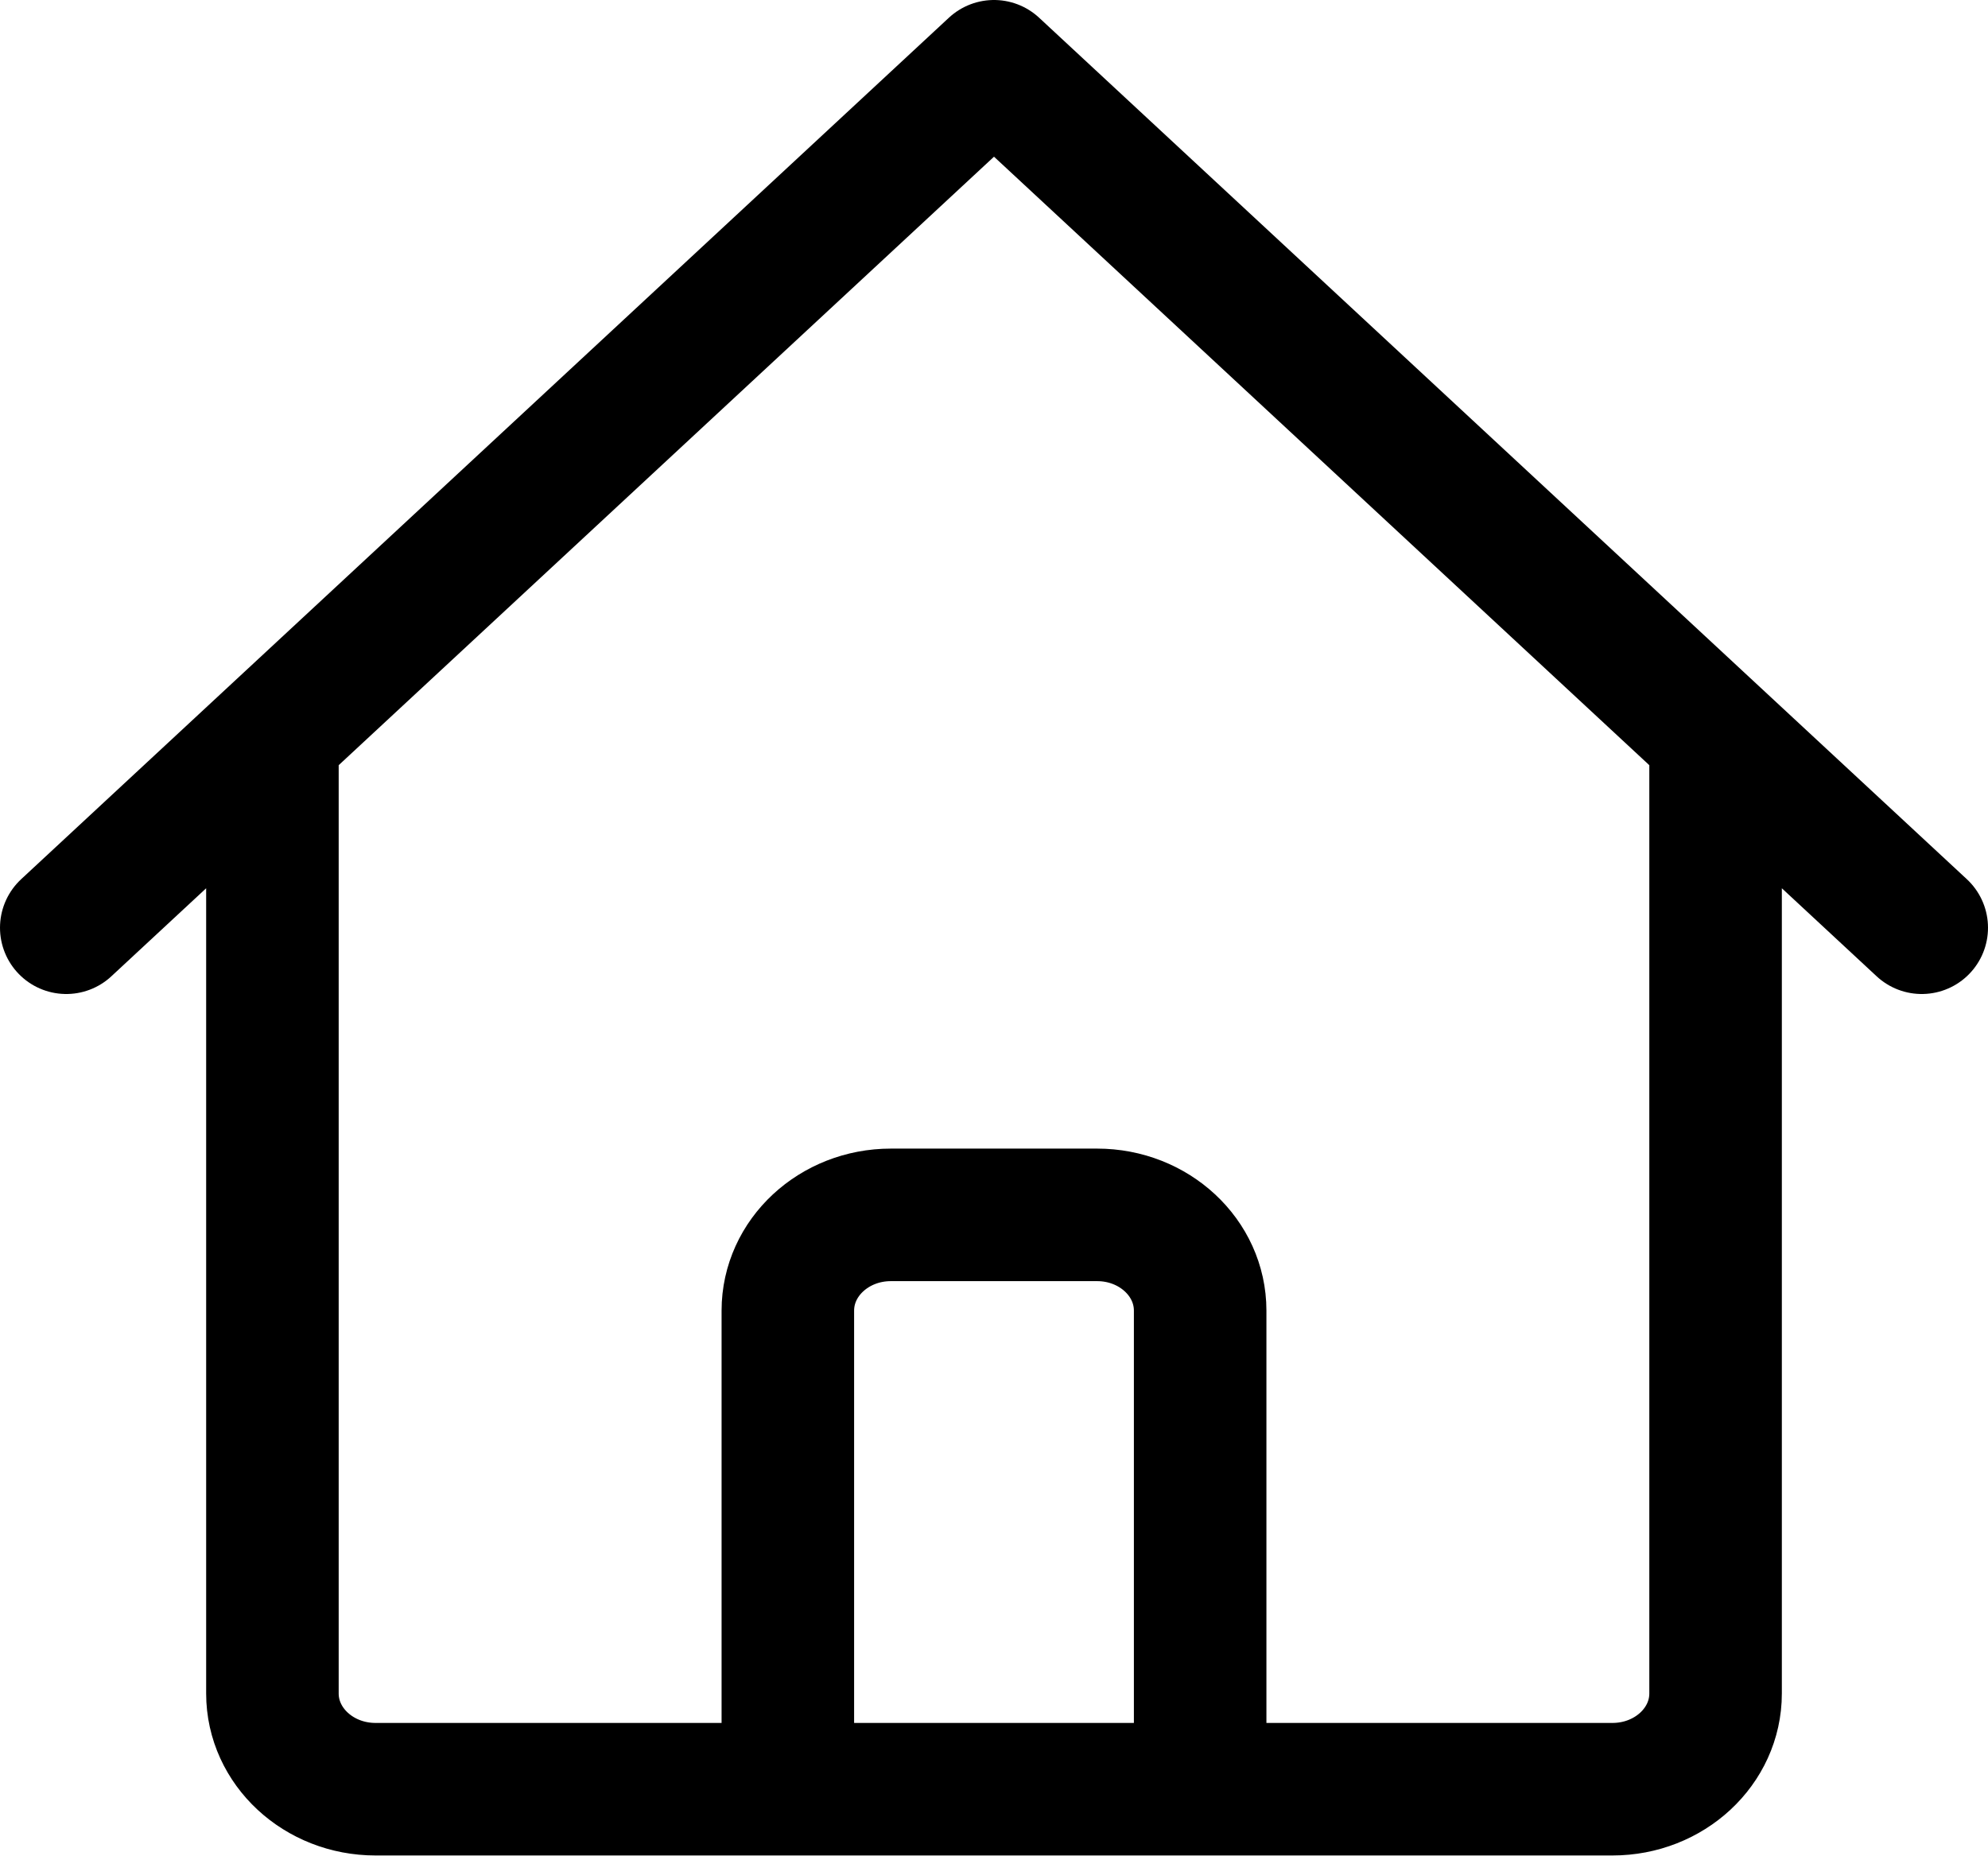
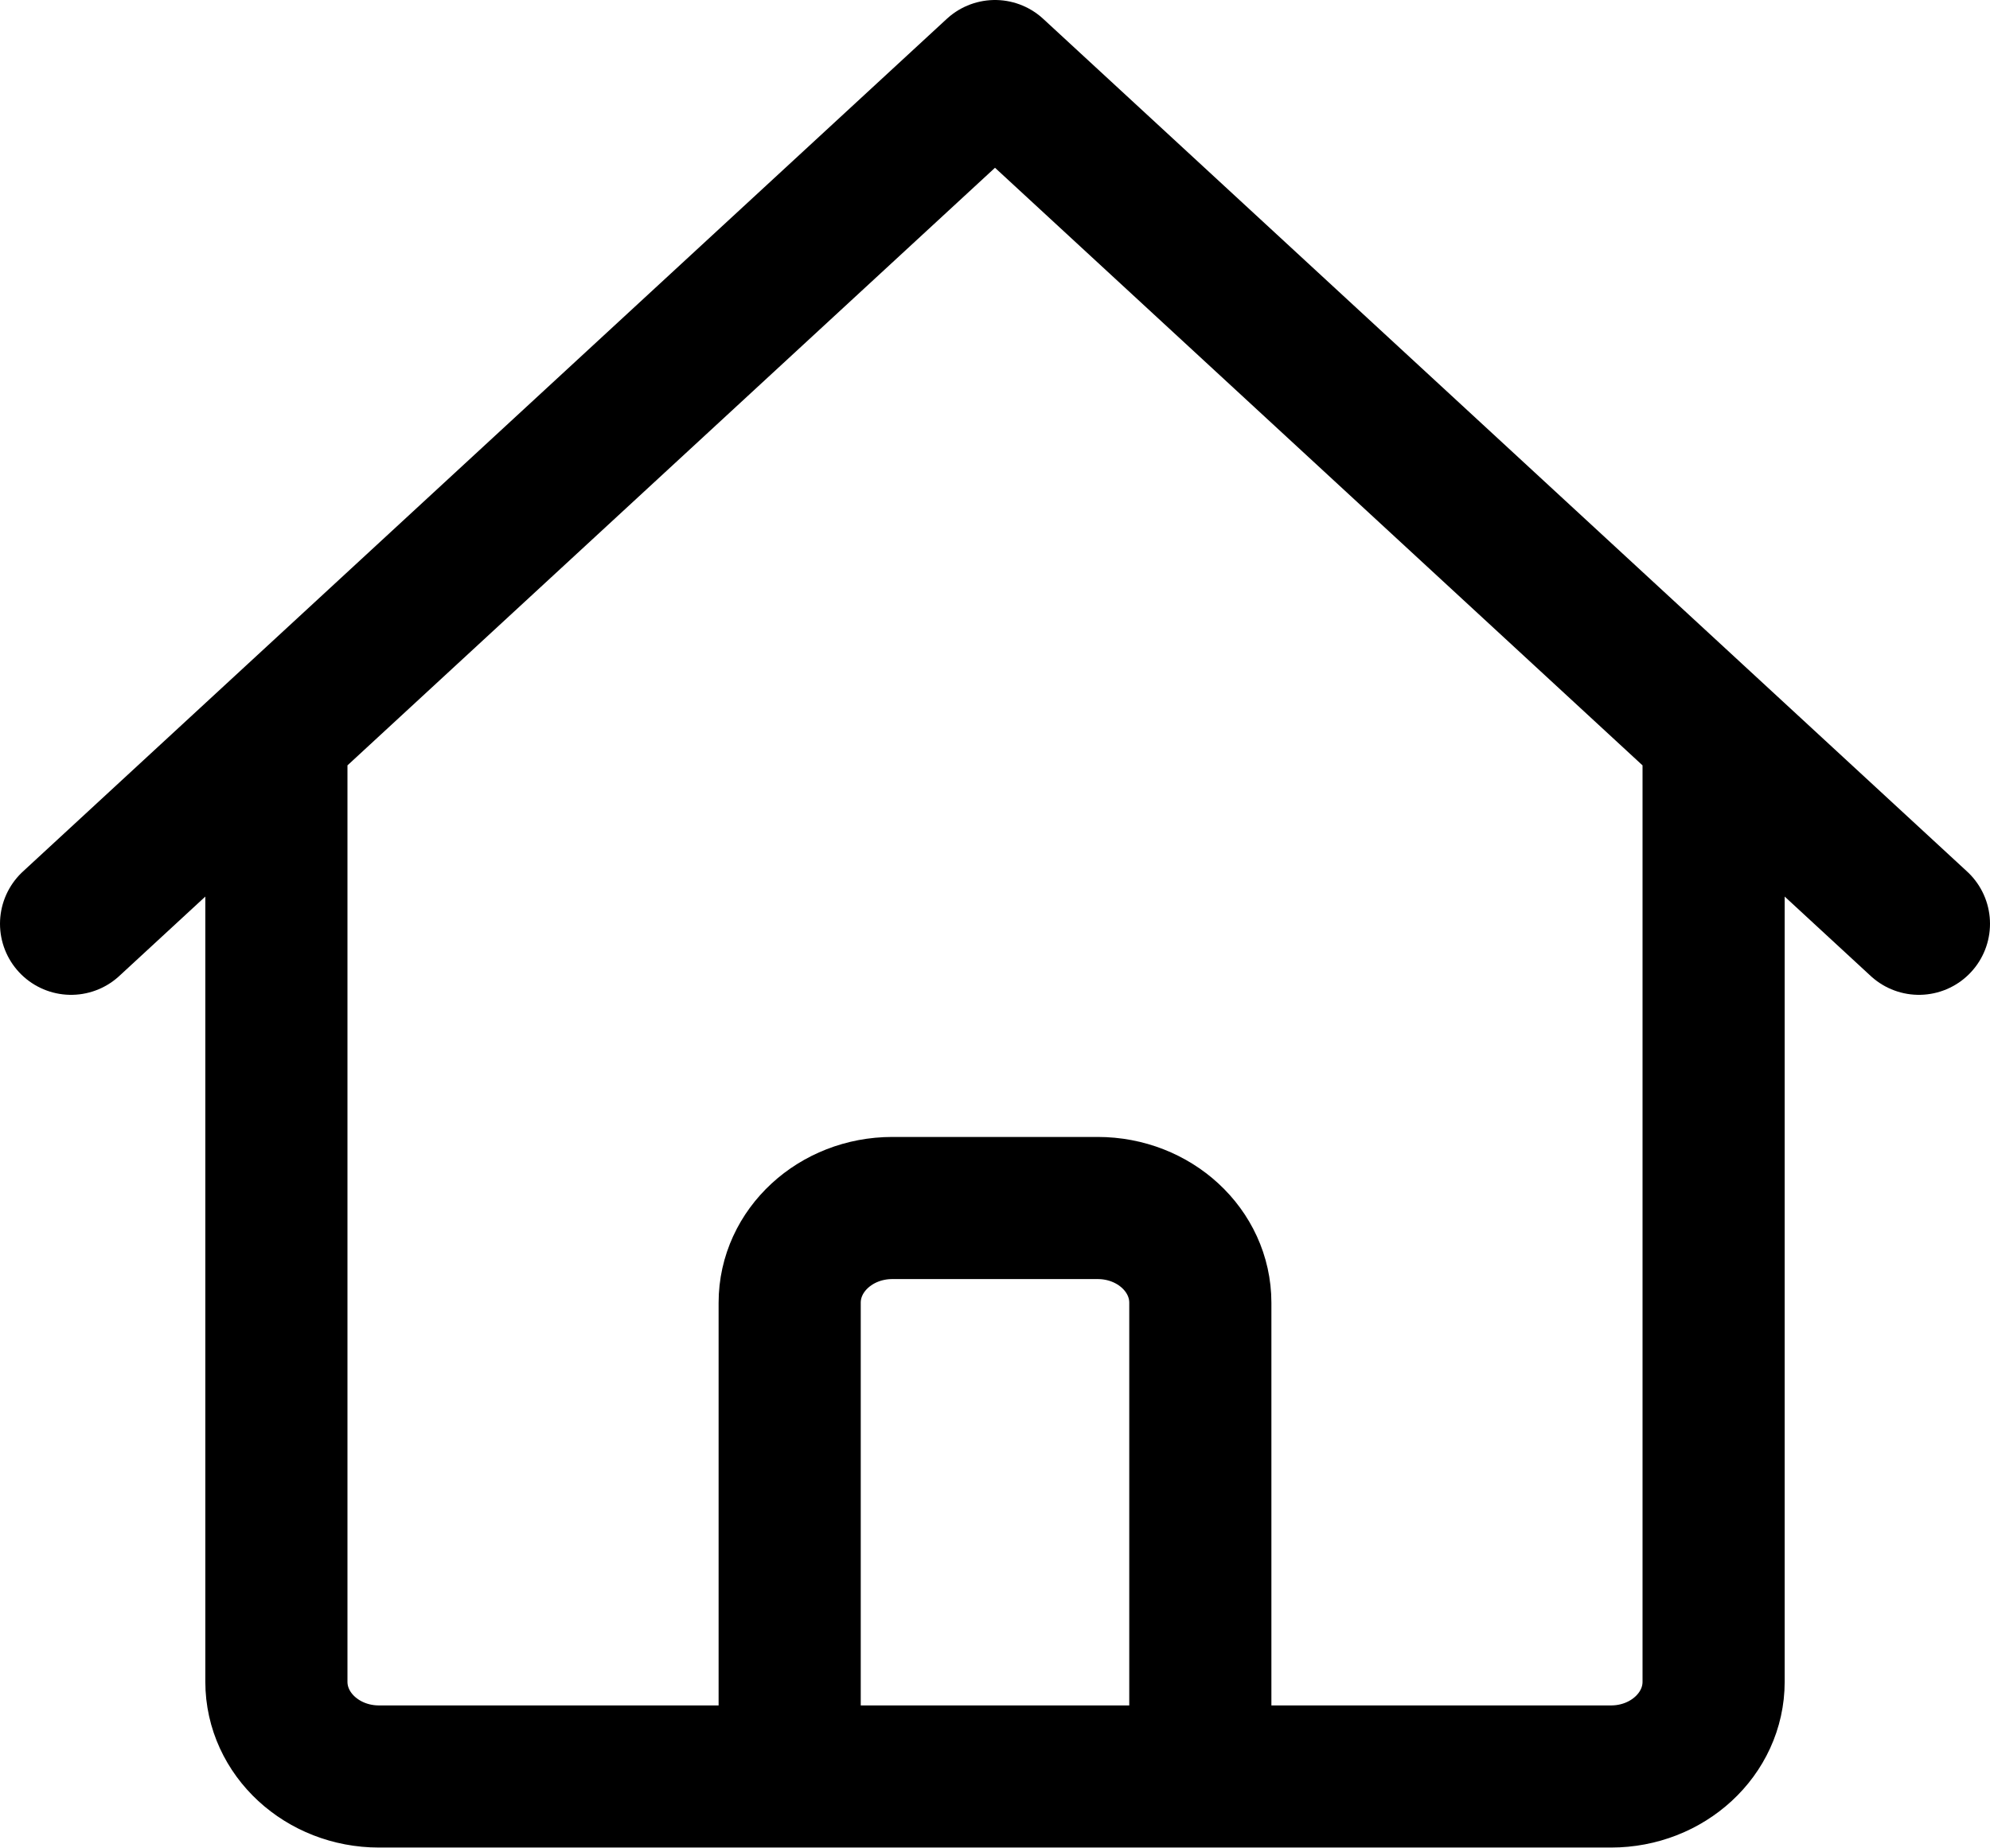
- <svg xmlns="http://www.w3.org/2000/svg" width="30" height="28" viewBox="0 0 30 28" fill="none">
-   <path d="M1 14L4.111 11.111M4.111 11.111L15 1L25.889 11.111M4.111 11.111V25.556C4.111 26.353 4.808 27 5.667 27H10.333M25.889 11.111L29 14M25.889 11.111V25.556C25.889 26.353 25.192 27 24.333 27H19.667M10.333 27C11.192 27 11.889 27 11.889 27V19.778C11.889 18.98 12.585 18.333 13.444 18.333H16.556C17.415 18.333 18.111 18.98 18.111 19.778V27C18.111 27 18.808 27 19.667 27M10.333 27H19.667" stroke="black" stroke-width="2" stroke-linecap="round" stroke-linejoin="round" />
+ <svg xmlns="http://www.w3.org/2000/svg" width="28" height="26" viewBox="0 0 28 26" fill="none">
+   <path d="M1 13L3.889 10.333M3.889 10.333L14 1L24.111 10.333M3.889 10.333V23.667C3.889 24.403 4.536 25 5.333 25H9.667M24.111 10.333L27 13M24.111 10.333V23.667C24.111 24.403 23.464 25 22.667 25H18.333M9.667 25C10.464 25 11.111 25 11.111 25V18.333C11.111 17.597 11.758 17 12.556 17H15.444C16.242 17 16.889 17.597 16.889 18.333V25C16.889 25 17.536 25 18.333 25M9.667 25H18.333" stroke="black" stroke-width="2" stroke-linecap="round" stroke-linejoin="round" />
</svg>
